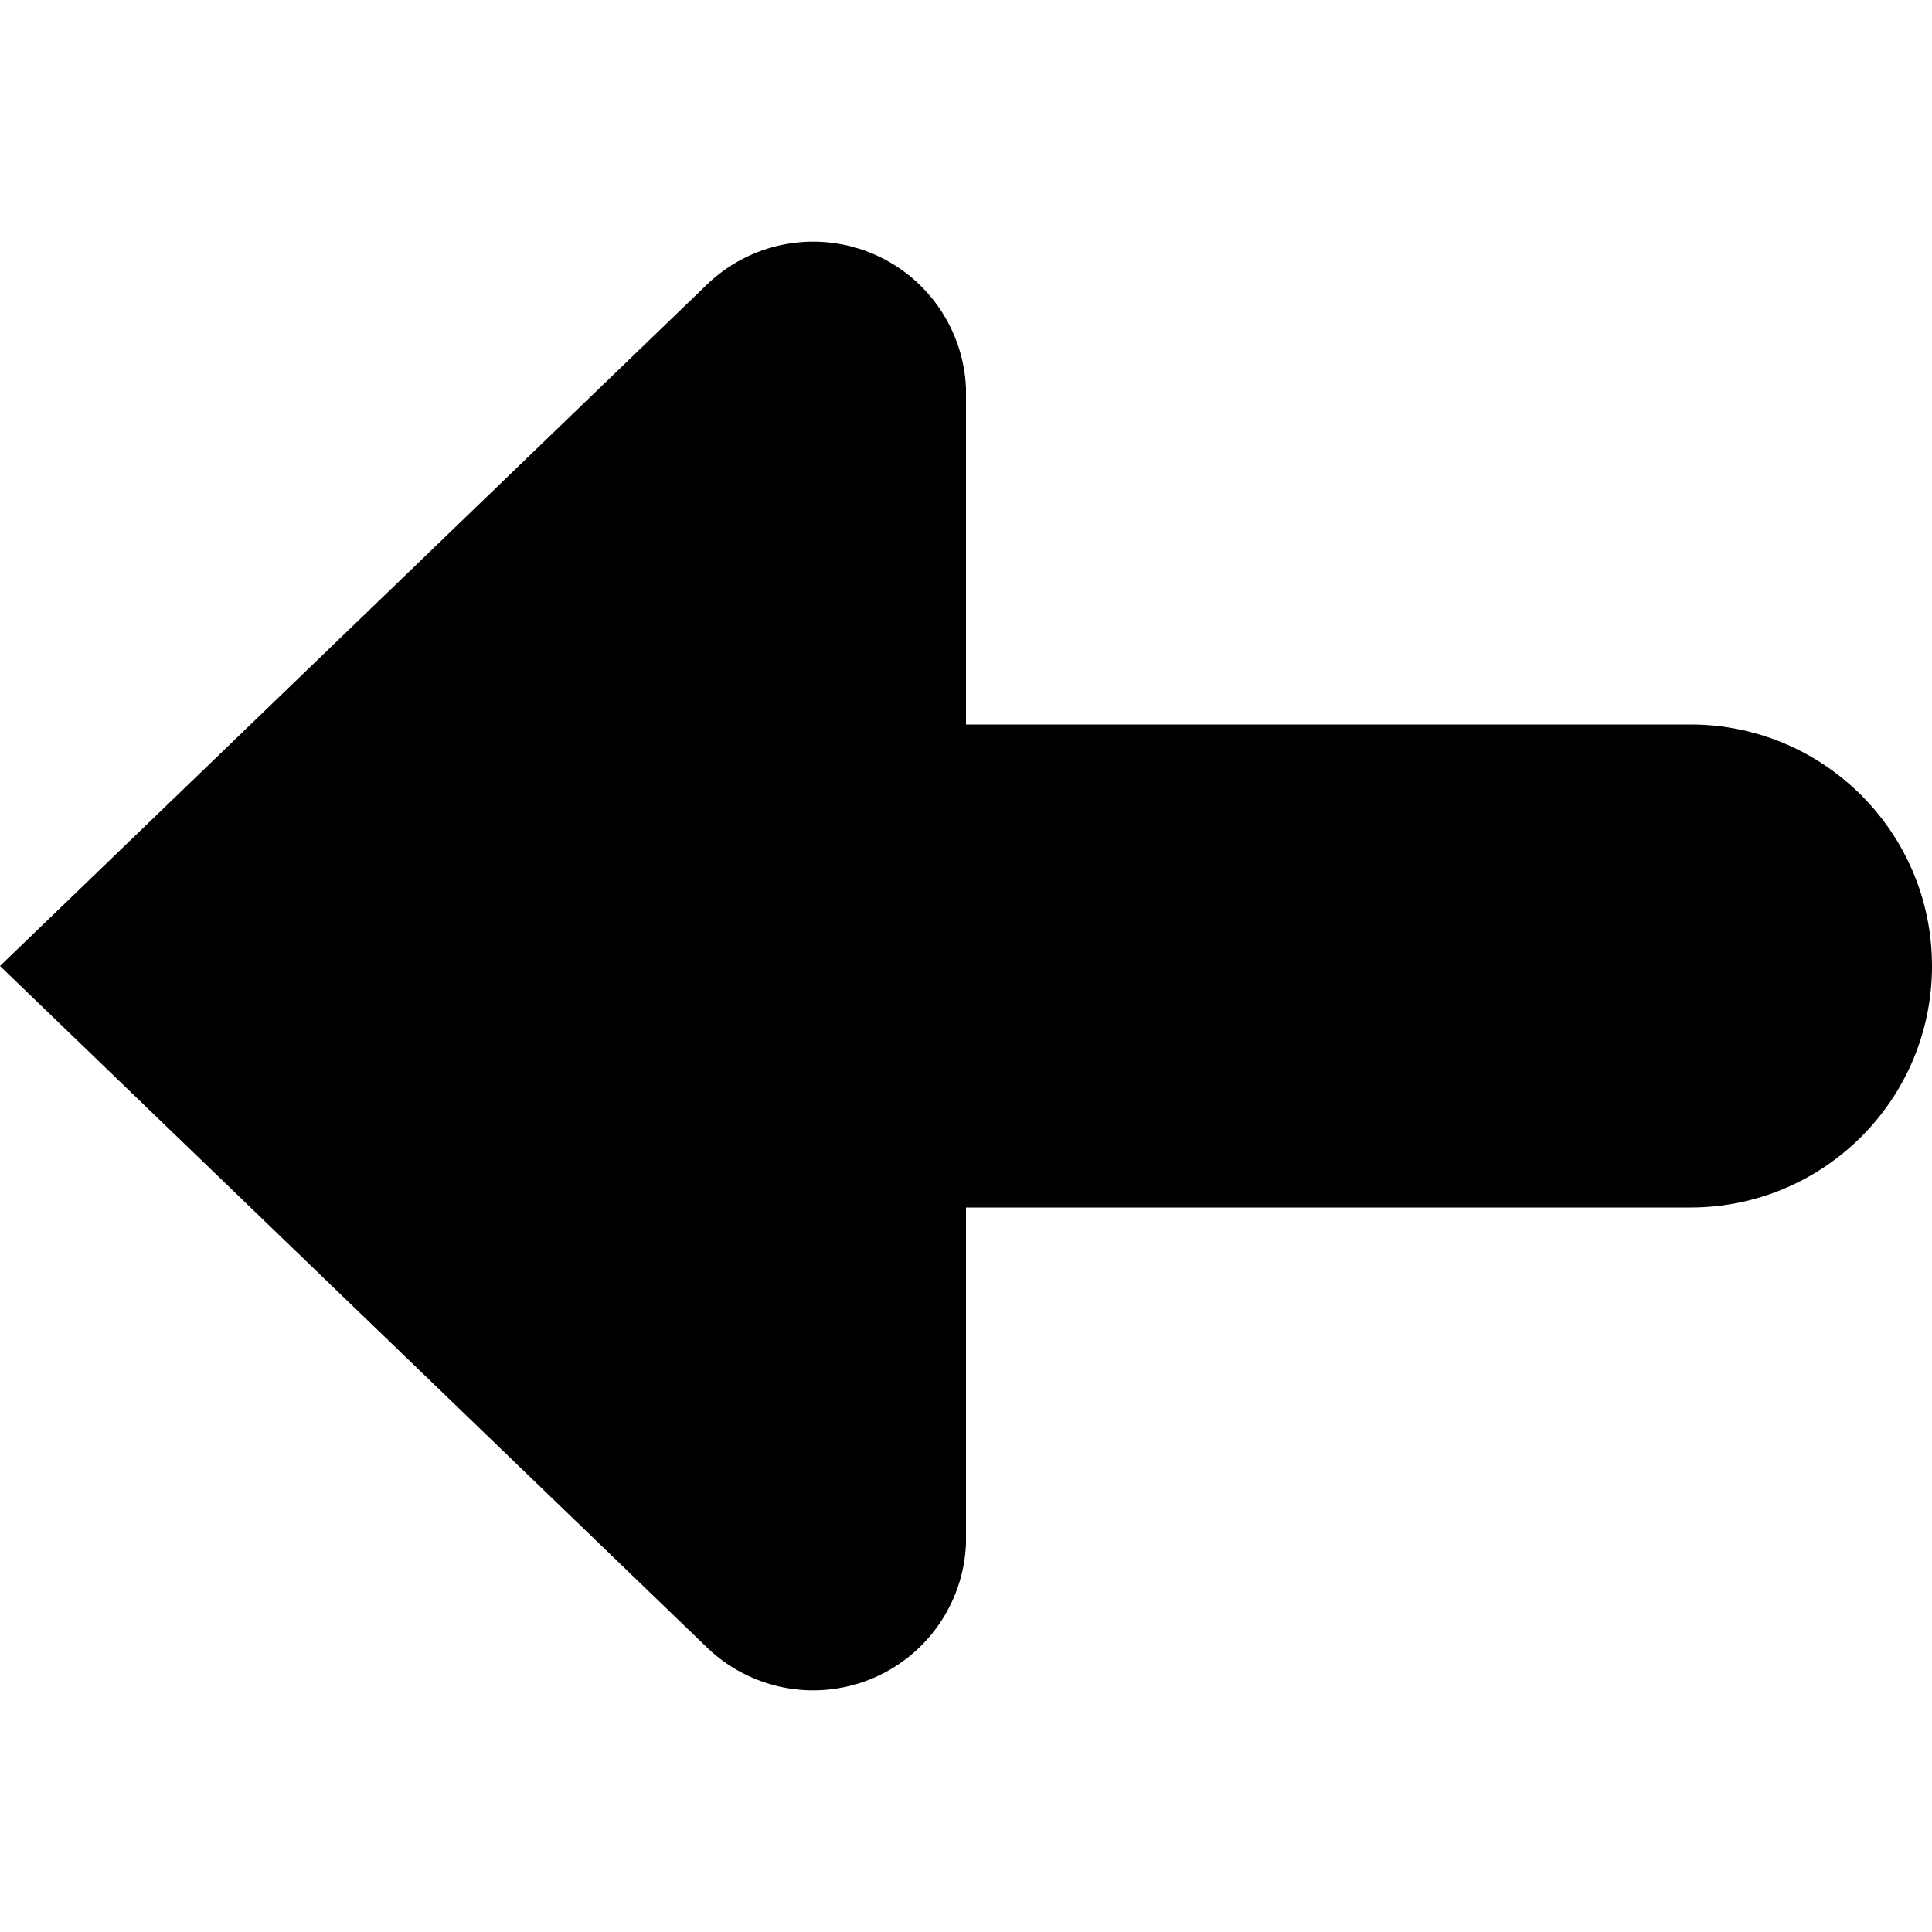
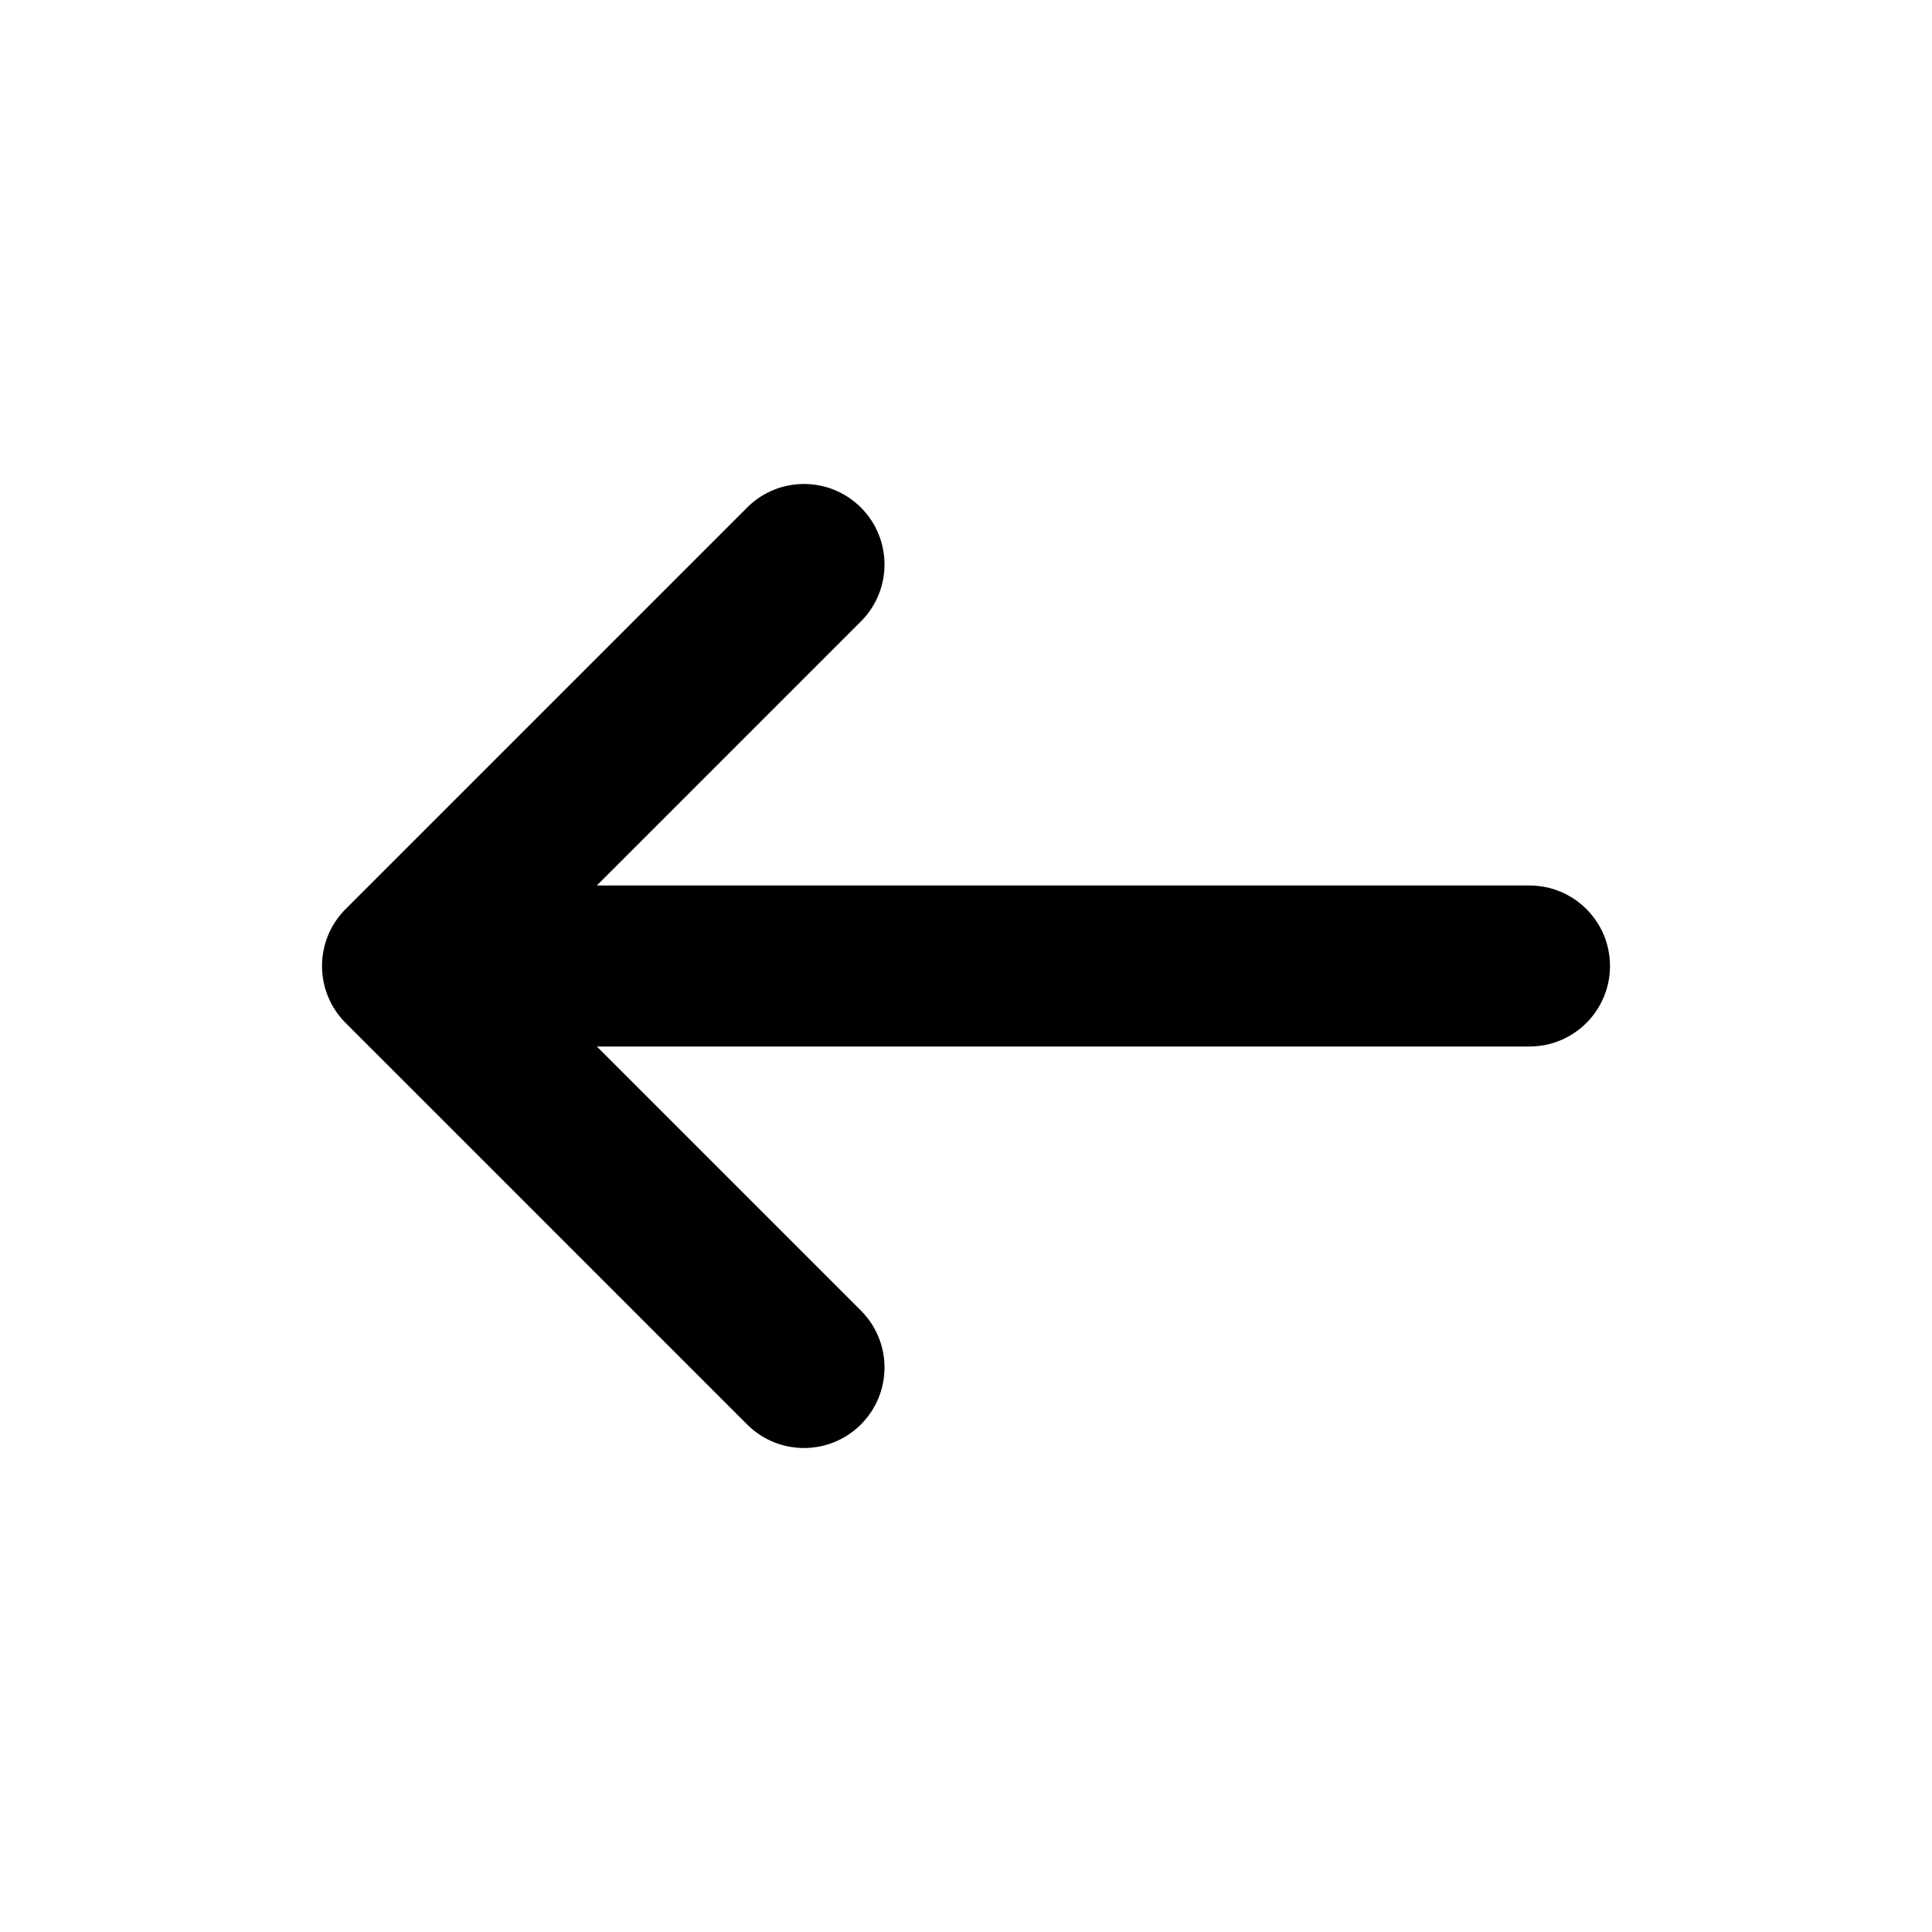
- <svg xmlns="http://www.w3.org/2000/svg" width="24" height="24" viewBox="0 0 24 24">
-   <g id="arrow-left">
-     <path id="arrow-left-2" data-name="arrow-left" d="M21,9H12V4.822A1.9,1.9,0,0,0,8.781,3.536L0,12l8.781,8.464A1.9,1.9,0,0,0,12,19.179V15h9a3,3,0,0,0,0-6Z" />
-   </g>
+ <svg xmlns="http://www.w3.org/2000/svg" width="24" height="24" fill="currentColor" viewBox="0 0 24 24">
+   <path fill-rule="evenodd" d="M10.707 7.707a1 1 0 0 0-1.414-1.414l-5 5a1 1 0 0 0 0 1.414l5 5a1 1 0 0 0 1.414-1.414L7.414 13H19a1 1 0 1 0 0-2H7.414l3.293-3.293Z" clip-rule="evenodd" />
</svg>
